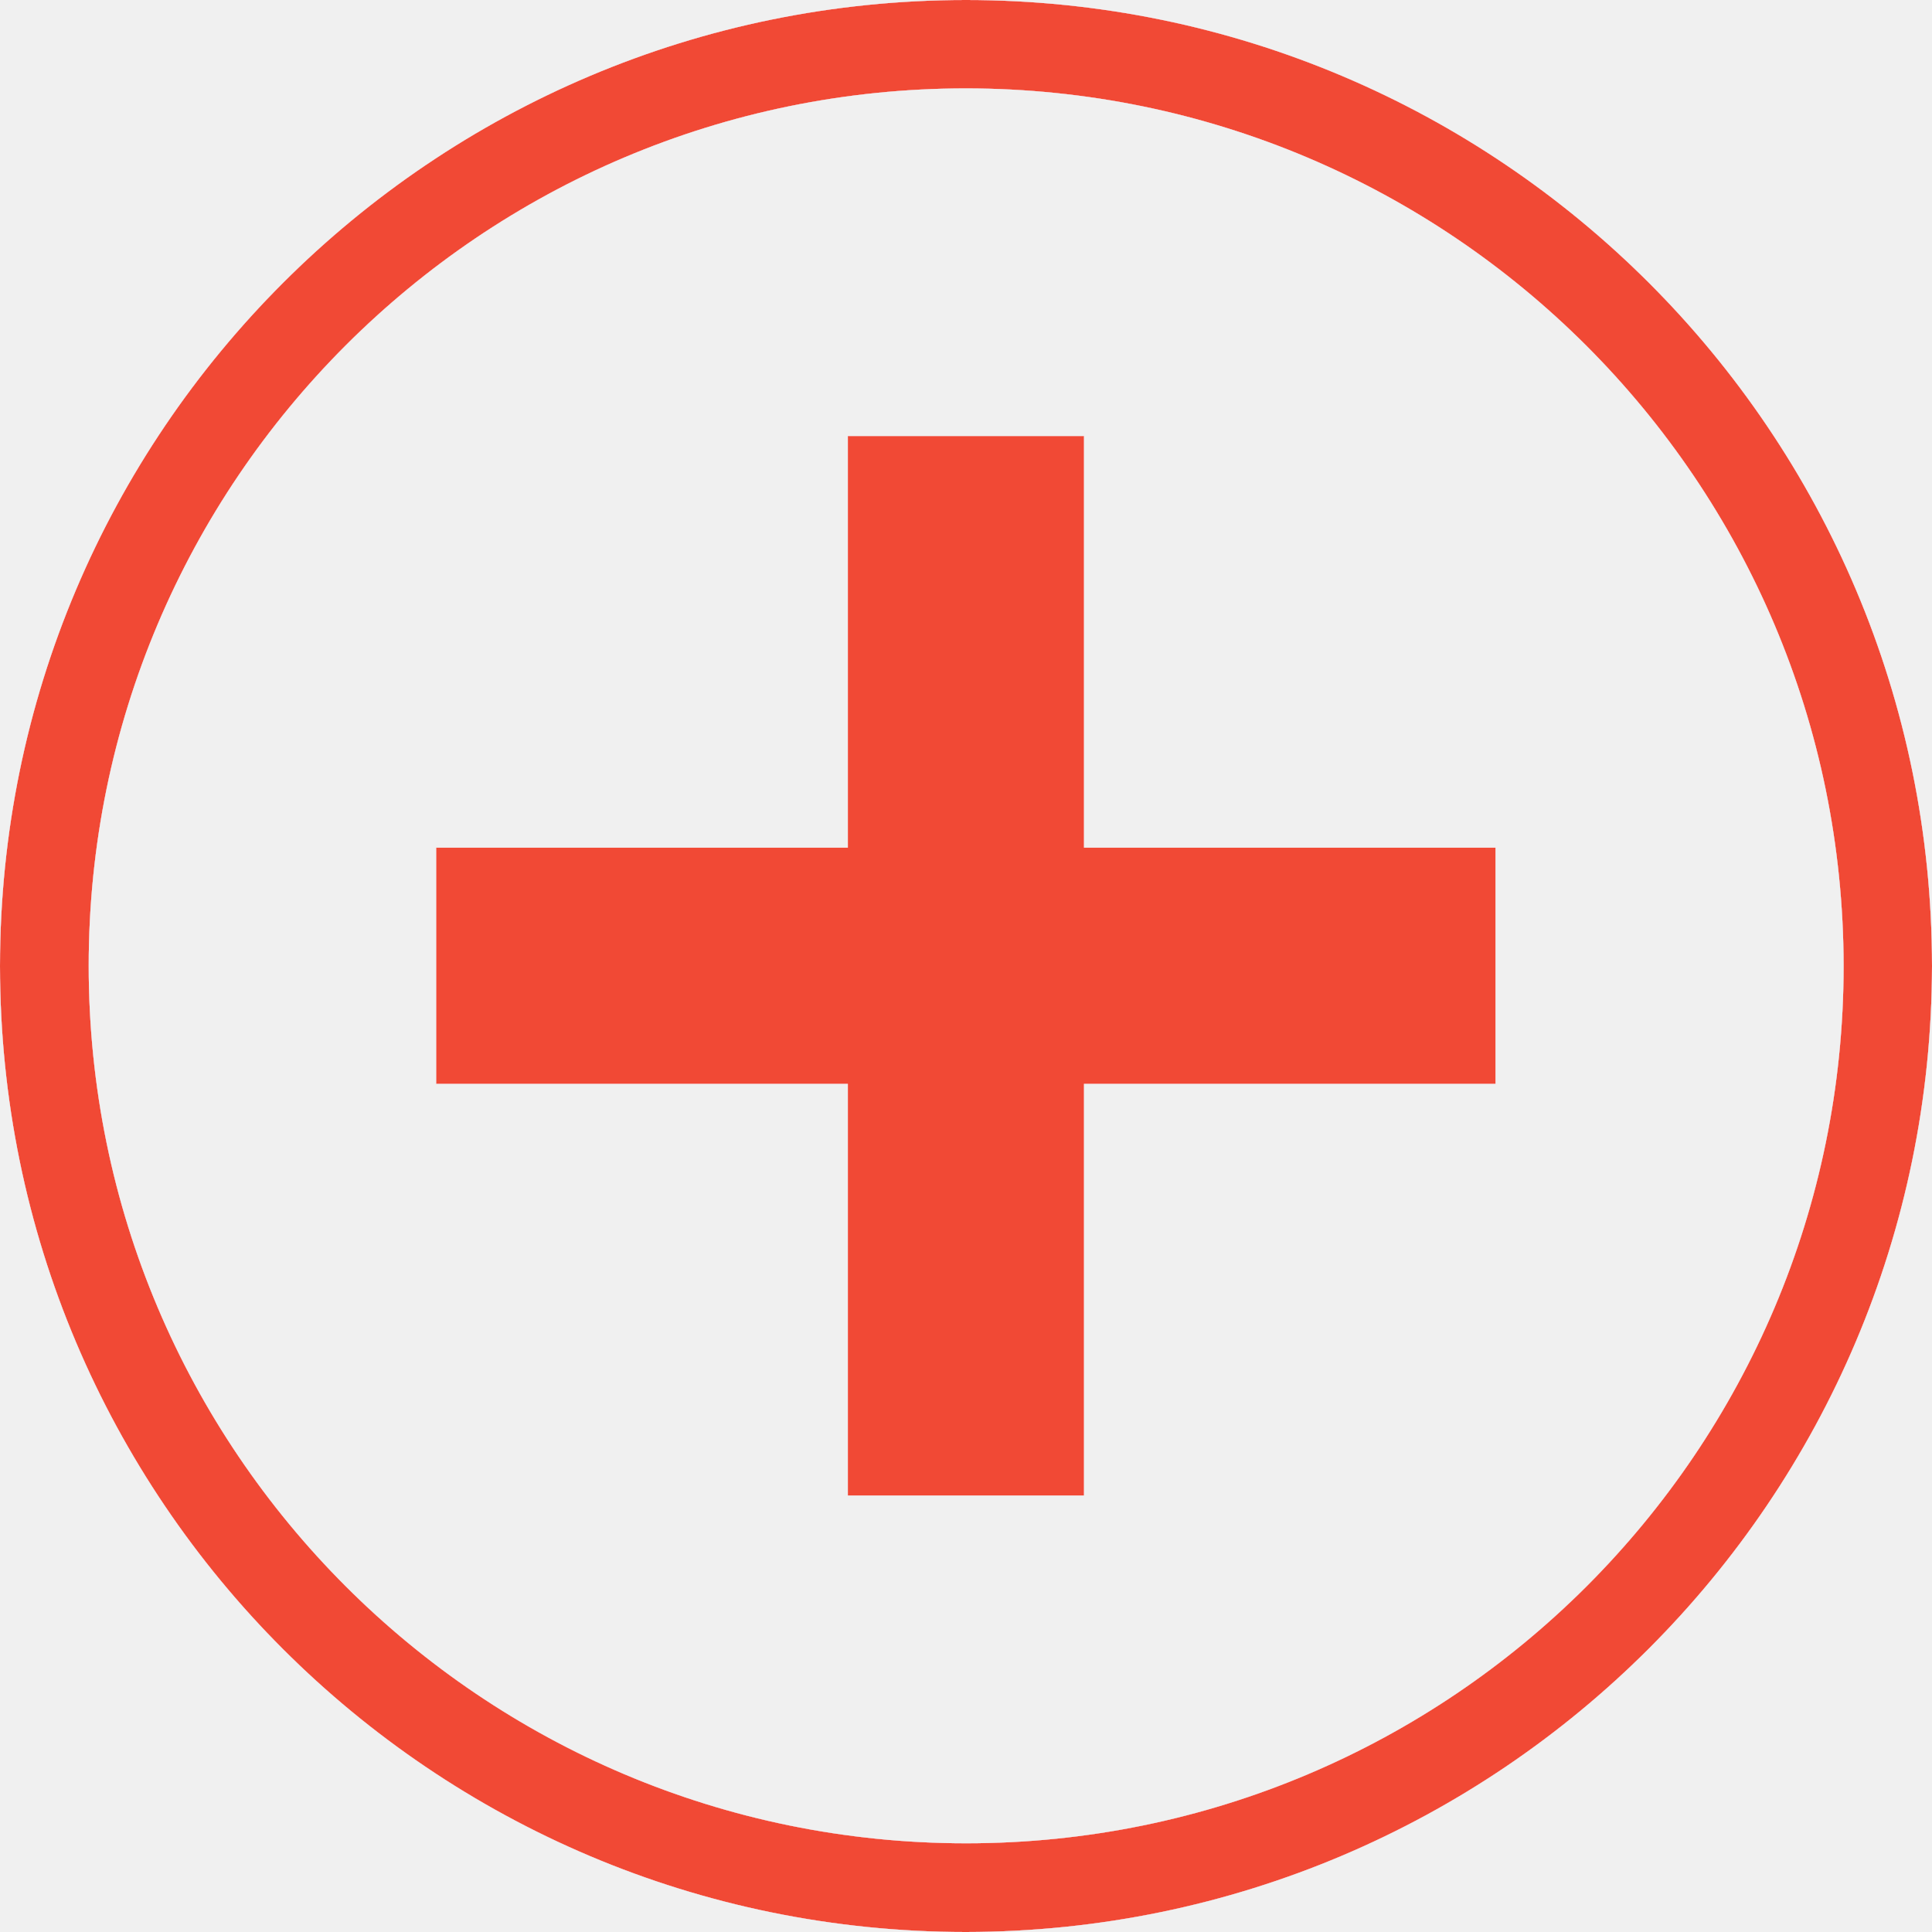
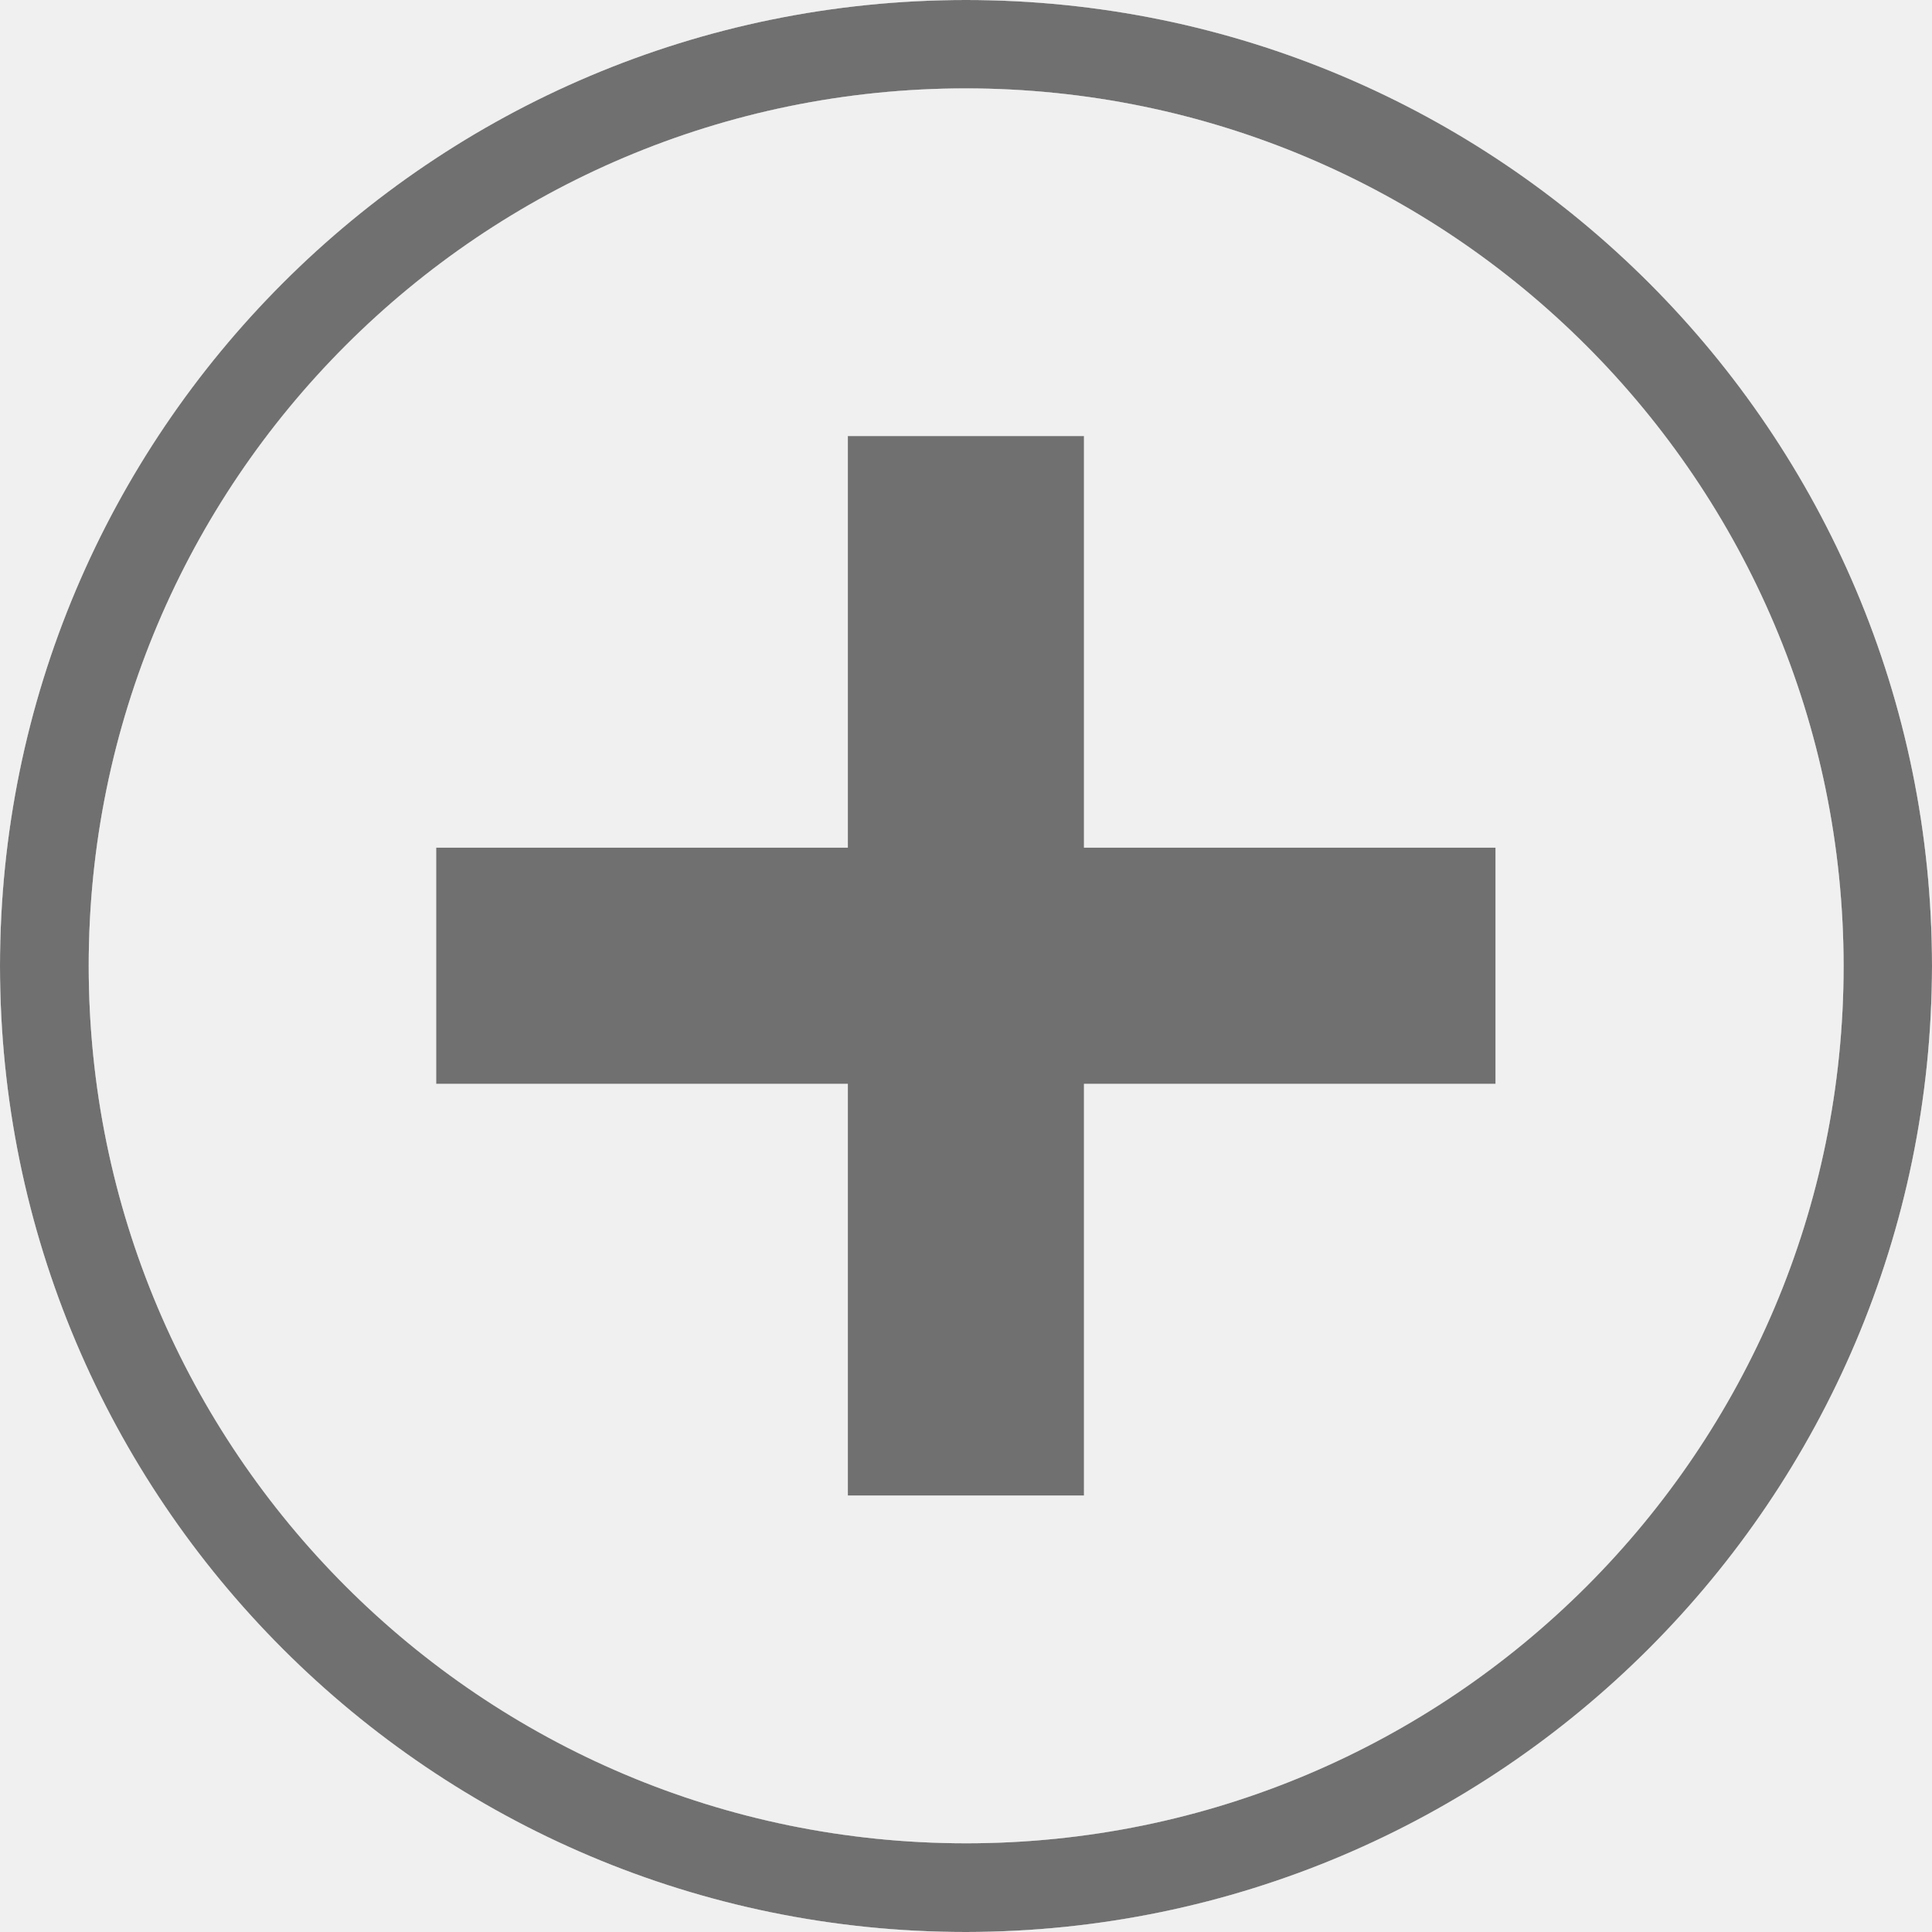
<svg xmlns="http://www.w3.org/2000/svg" height="12" viewBox="0 0 12 12" width="12">
  <filter id="a" filterUnits="userSpaceOnUse" height="12" width="12" x="0" y="0">
-     <feFlood flood-color="#f14836" result="flood" />
+     <feFlood flood-color="#6F6F6F" result="flood" />
    <feComposite in2="SourceGraphic" operator="in" result="composite" />
    <feBlend in2="SourceGraphic" result="blend" />
  </filter>
  <path d="m6 12a6 6 0 1 1 6-6 6.007 6.007 0 0 1 -6 6zm0-11.451a5.45 5.45 0 1 0 5.451 5.451 5.456 5.456 0 0 0 -5.451-5.451zm.733 8.74h-1.467v-2.557h-2.557v-1.467h2.557v-2.557h1.467v2.557h2.556v1.467h-2.556z" fill="#fff" fill-rule="evenodd" filter="url(#a)" />
</svg>
